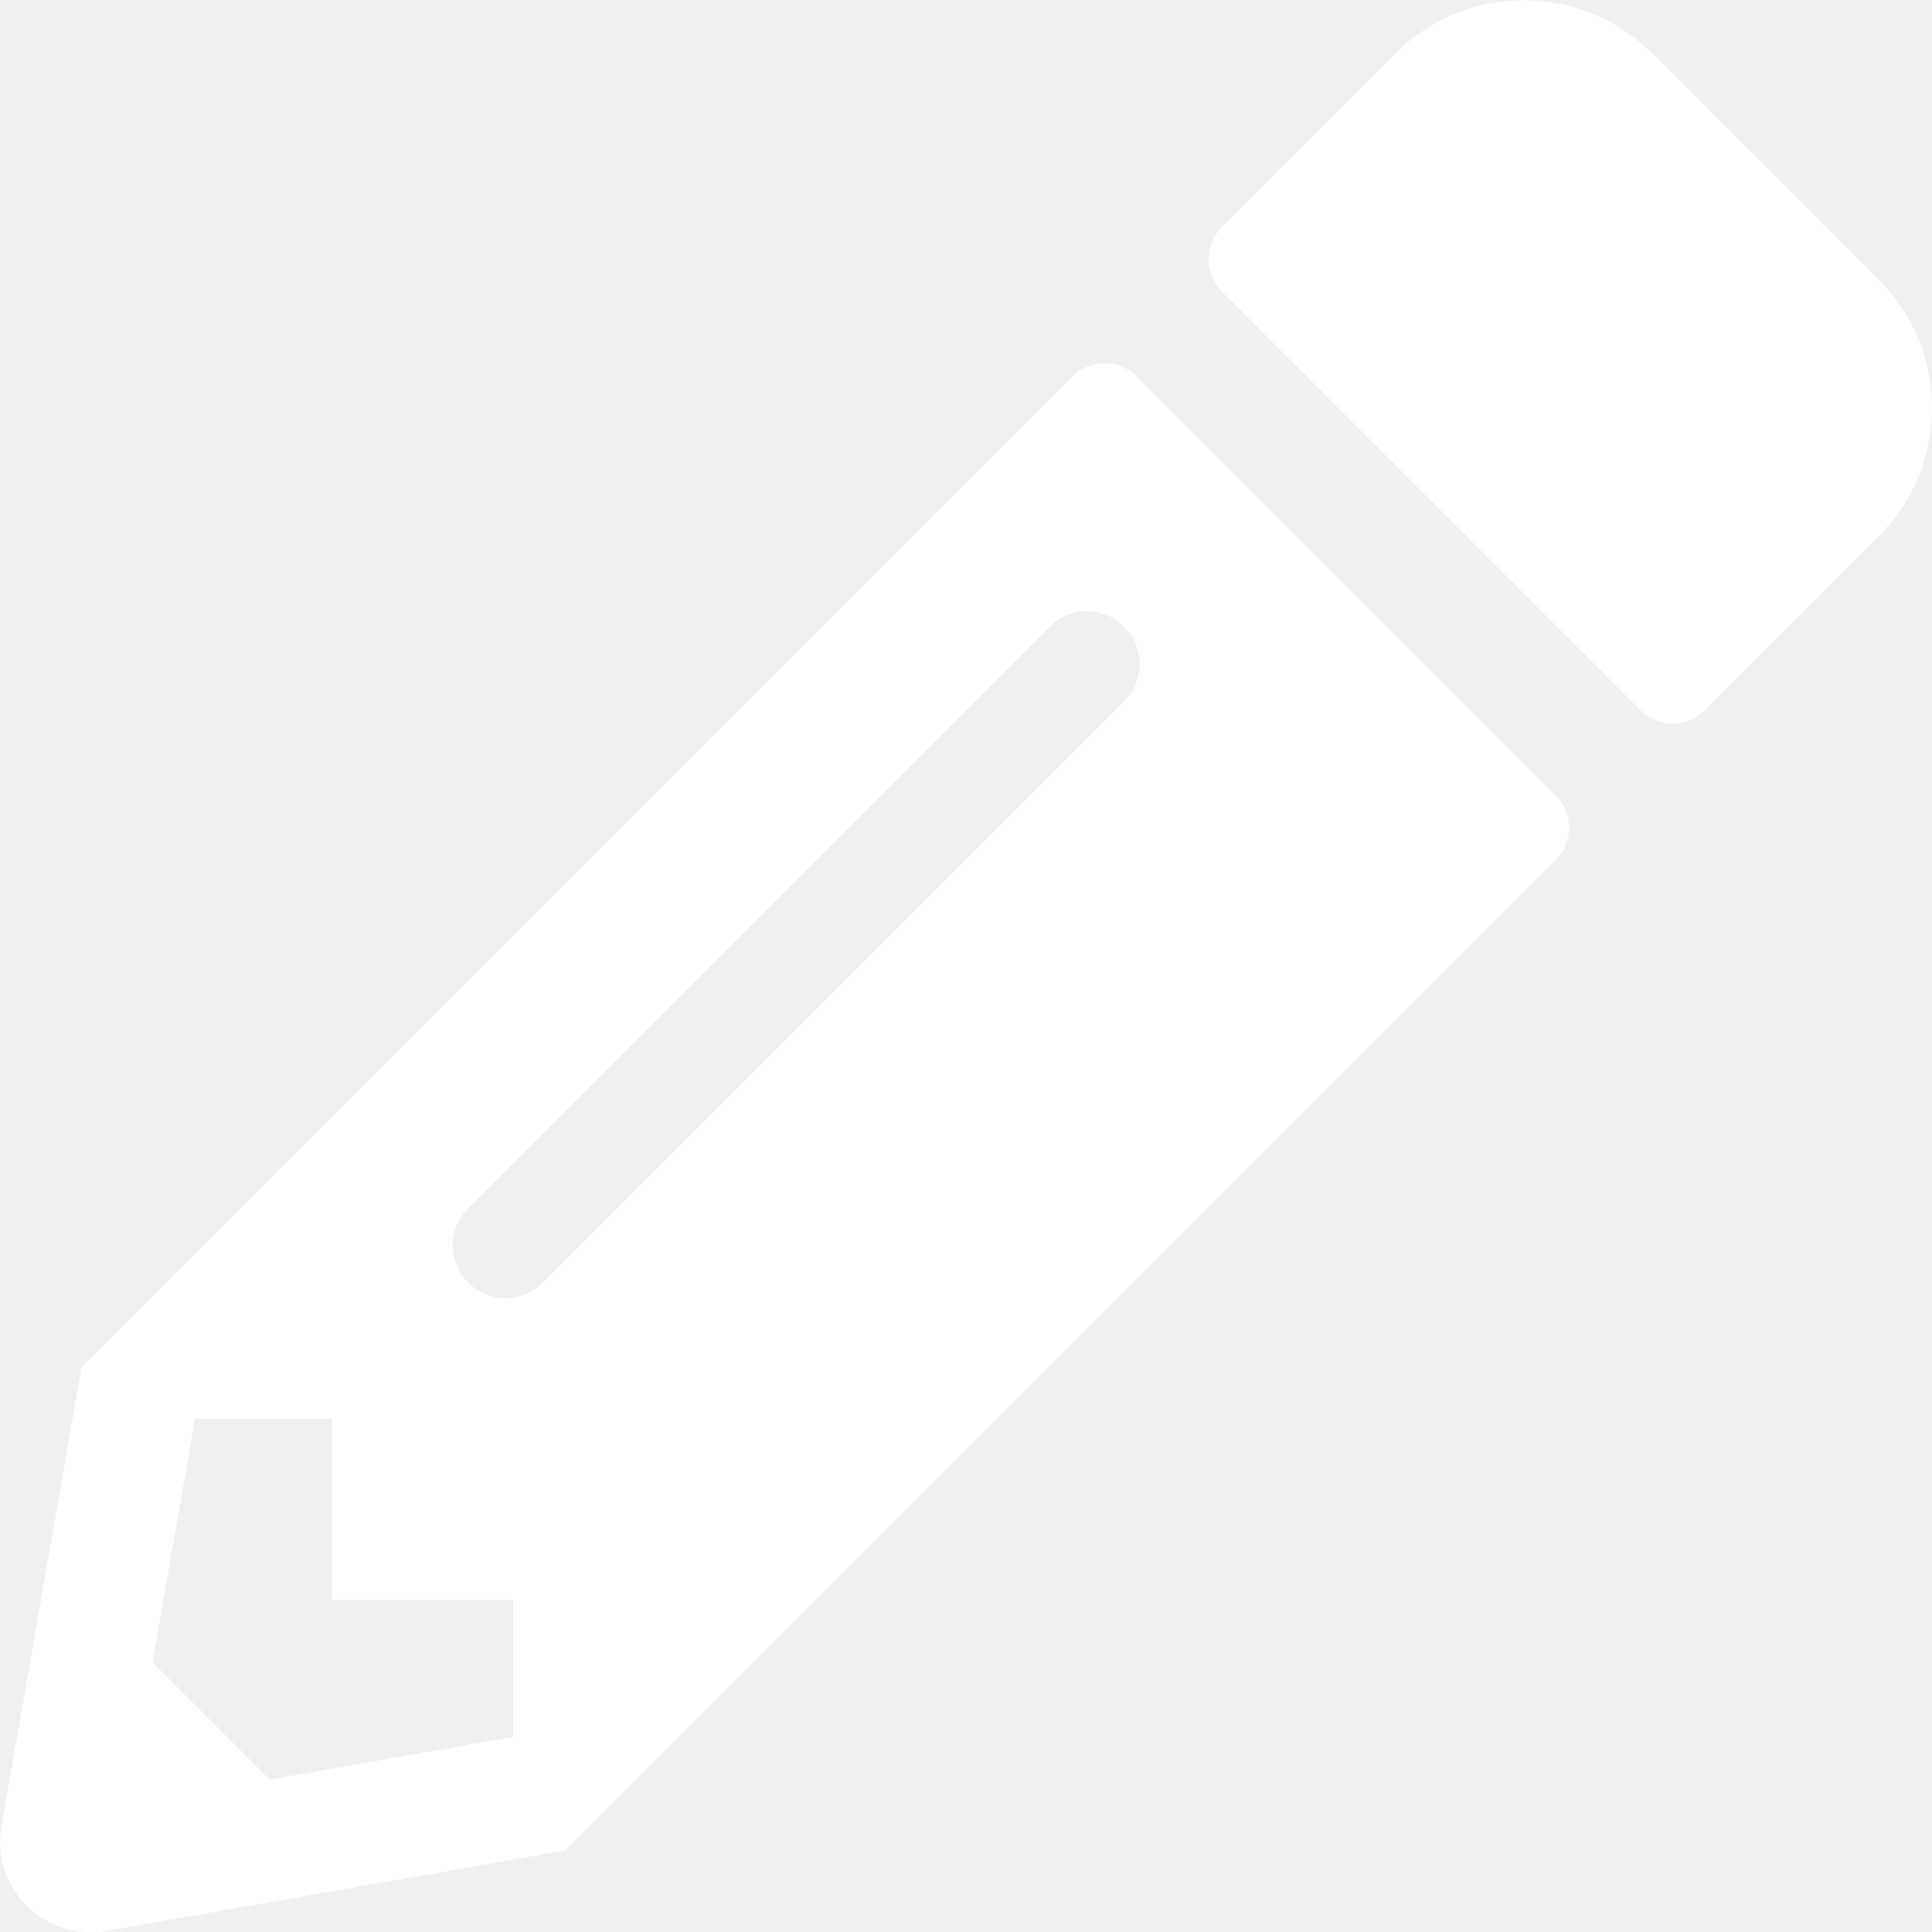
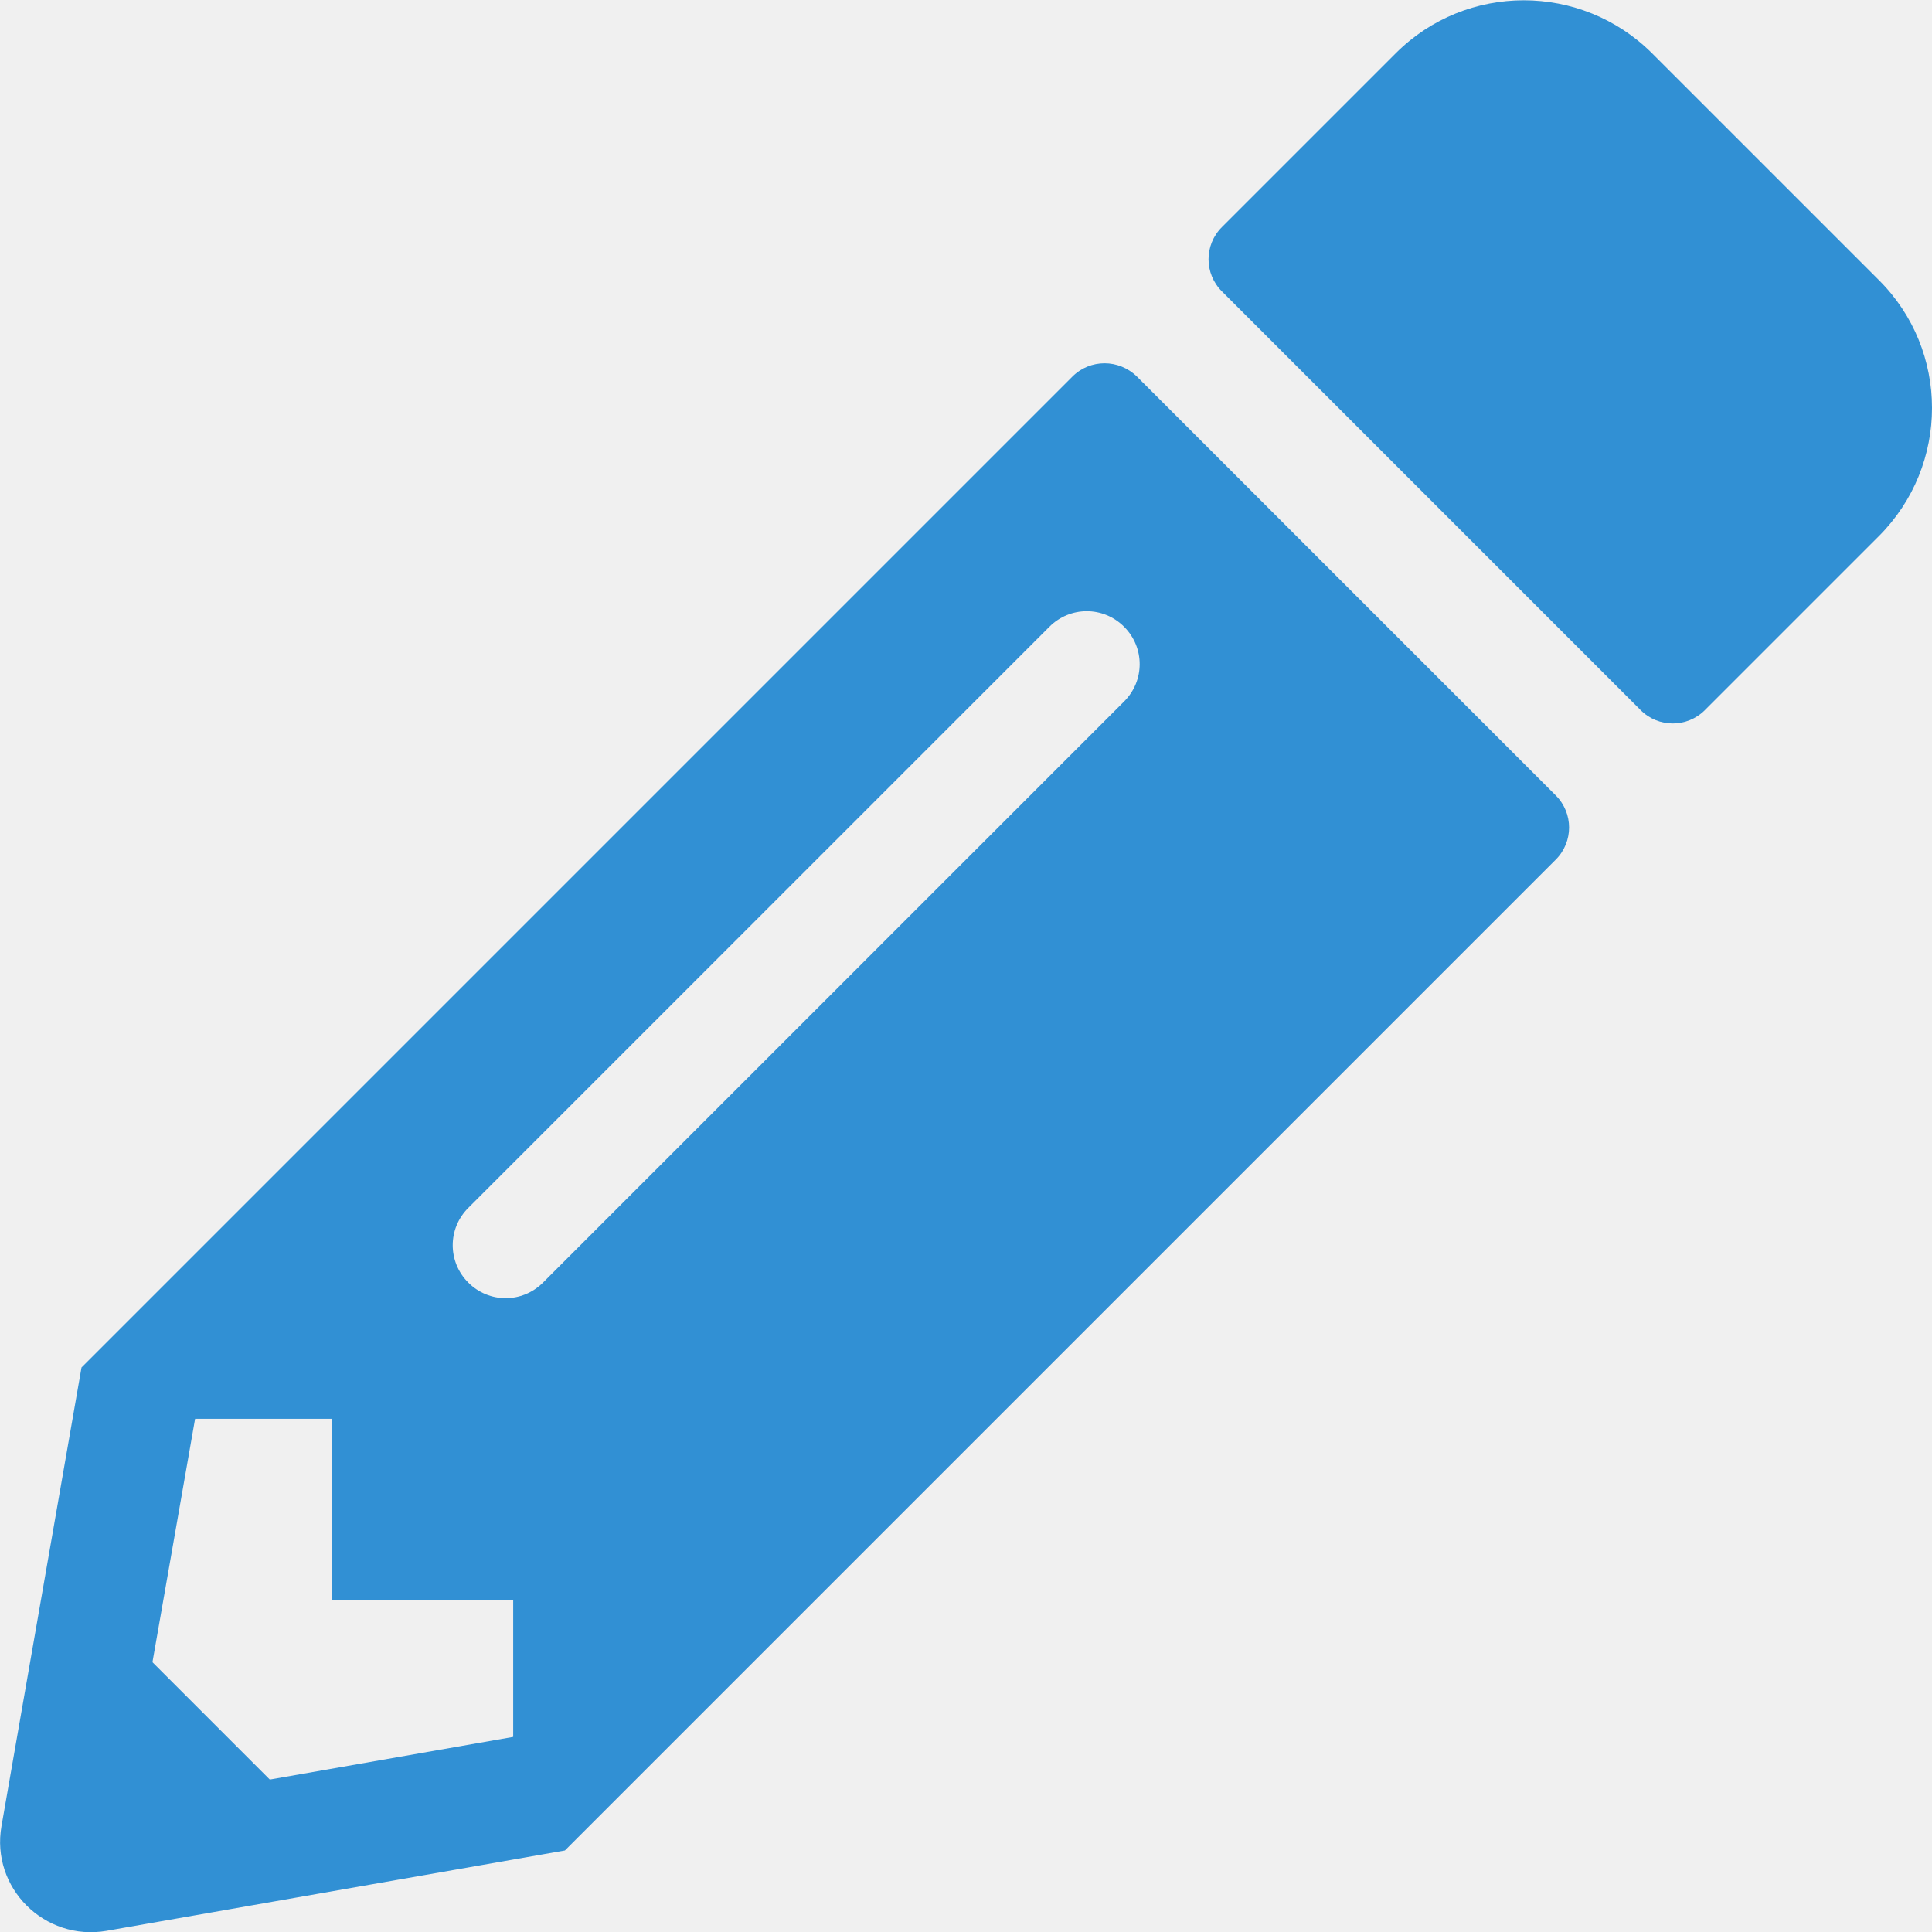
<svg xmlns="http://www.w3.org/2000/svg" aria-hidden="true" focusable="false" data-prefix="fas" data-icon="pencil-alt" class="svg-inline--fa fa-pencil-alt fa-w-16" role="img" viewBox="0 0 512 512">
-   <path fill="white" d="M497.9 142.1l-46.1 46.1c-4.7 4.7-12.3 4.7-17 0l-111-111c-4.7-4.7-4.7-12.3 0-17l46.1-46.1c18.7-18.7 49.1-18.7 67.9 0l60.1 60.1c18.8 18.7 18.8 49.1 0 67.9zM284.2 99.8L21.6 362.4.4 483.9c-2.9 16.4 11.4 30.6 27.8 27.8l121.5-21.3 262.6-262.6c4.7-4.7 4.7-12.3 0-17l-111-111c-4.8-4.7-12.4-4.7-17.1 0zM124.1 339.9c-5.5-5.5-5.5-14.3 0-19.8l154-154c5.5-5.5 14.3-5.5 19.8 0s5.5 14.3 0 19.8l-154 154c-5.5 5.5-14.3 5.5-19.8 0zM88 424h48v36.3l-64.5 11.3-31.1-31.1L51.7 376H88v48z" />
+   <path fill="#3190d4" d="M497.9 142.1l-46.1 46.1c-4.7 4.7-12.3 4.7-17 0l-111-111c-4.7-4.7-4.7-12.3 0-17l46.1-46.1c18.7-18.7 49.1-18.7 67.9 0l60.1 60.1c18.8 18.7 18.8 49.1 0 67.9zM284.2 99.8L21.6 362.4.4 483.9c-2.9 16.4 11.4 30.6 27.8 27.8l121.5-21.3 262.6-262.6c4.7-4.7 4.7-12.3 0-17l-111-111c-4.8-4.7-12.4-4.7-17.1 0zM124.1 339.9c-5.5-5.5-5.5-14.3 0-19.8l154-154c5.5-5.5 14.3-5.5 19.8 0s5.5 14.3 0 19.8l-154 154c-5.5 5.5-14.3 5.5-19.8 0zM88 424h48v36.3l-64.5 11.3-31.1-31.1L51.7 376H88v48z" />
</svg>
